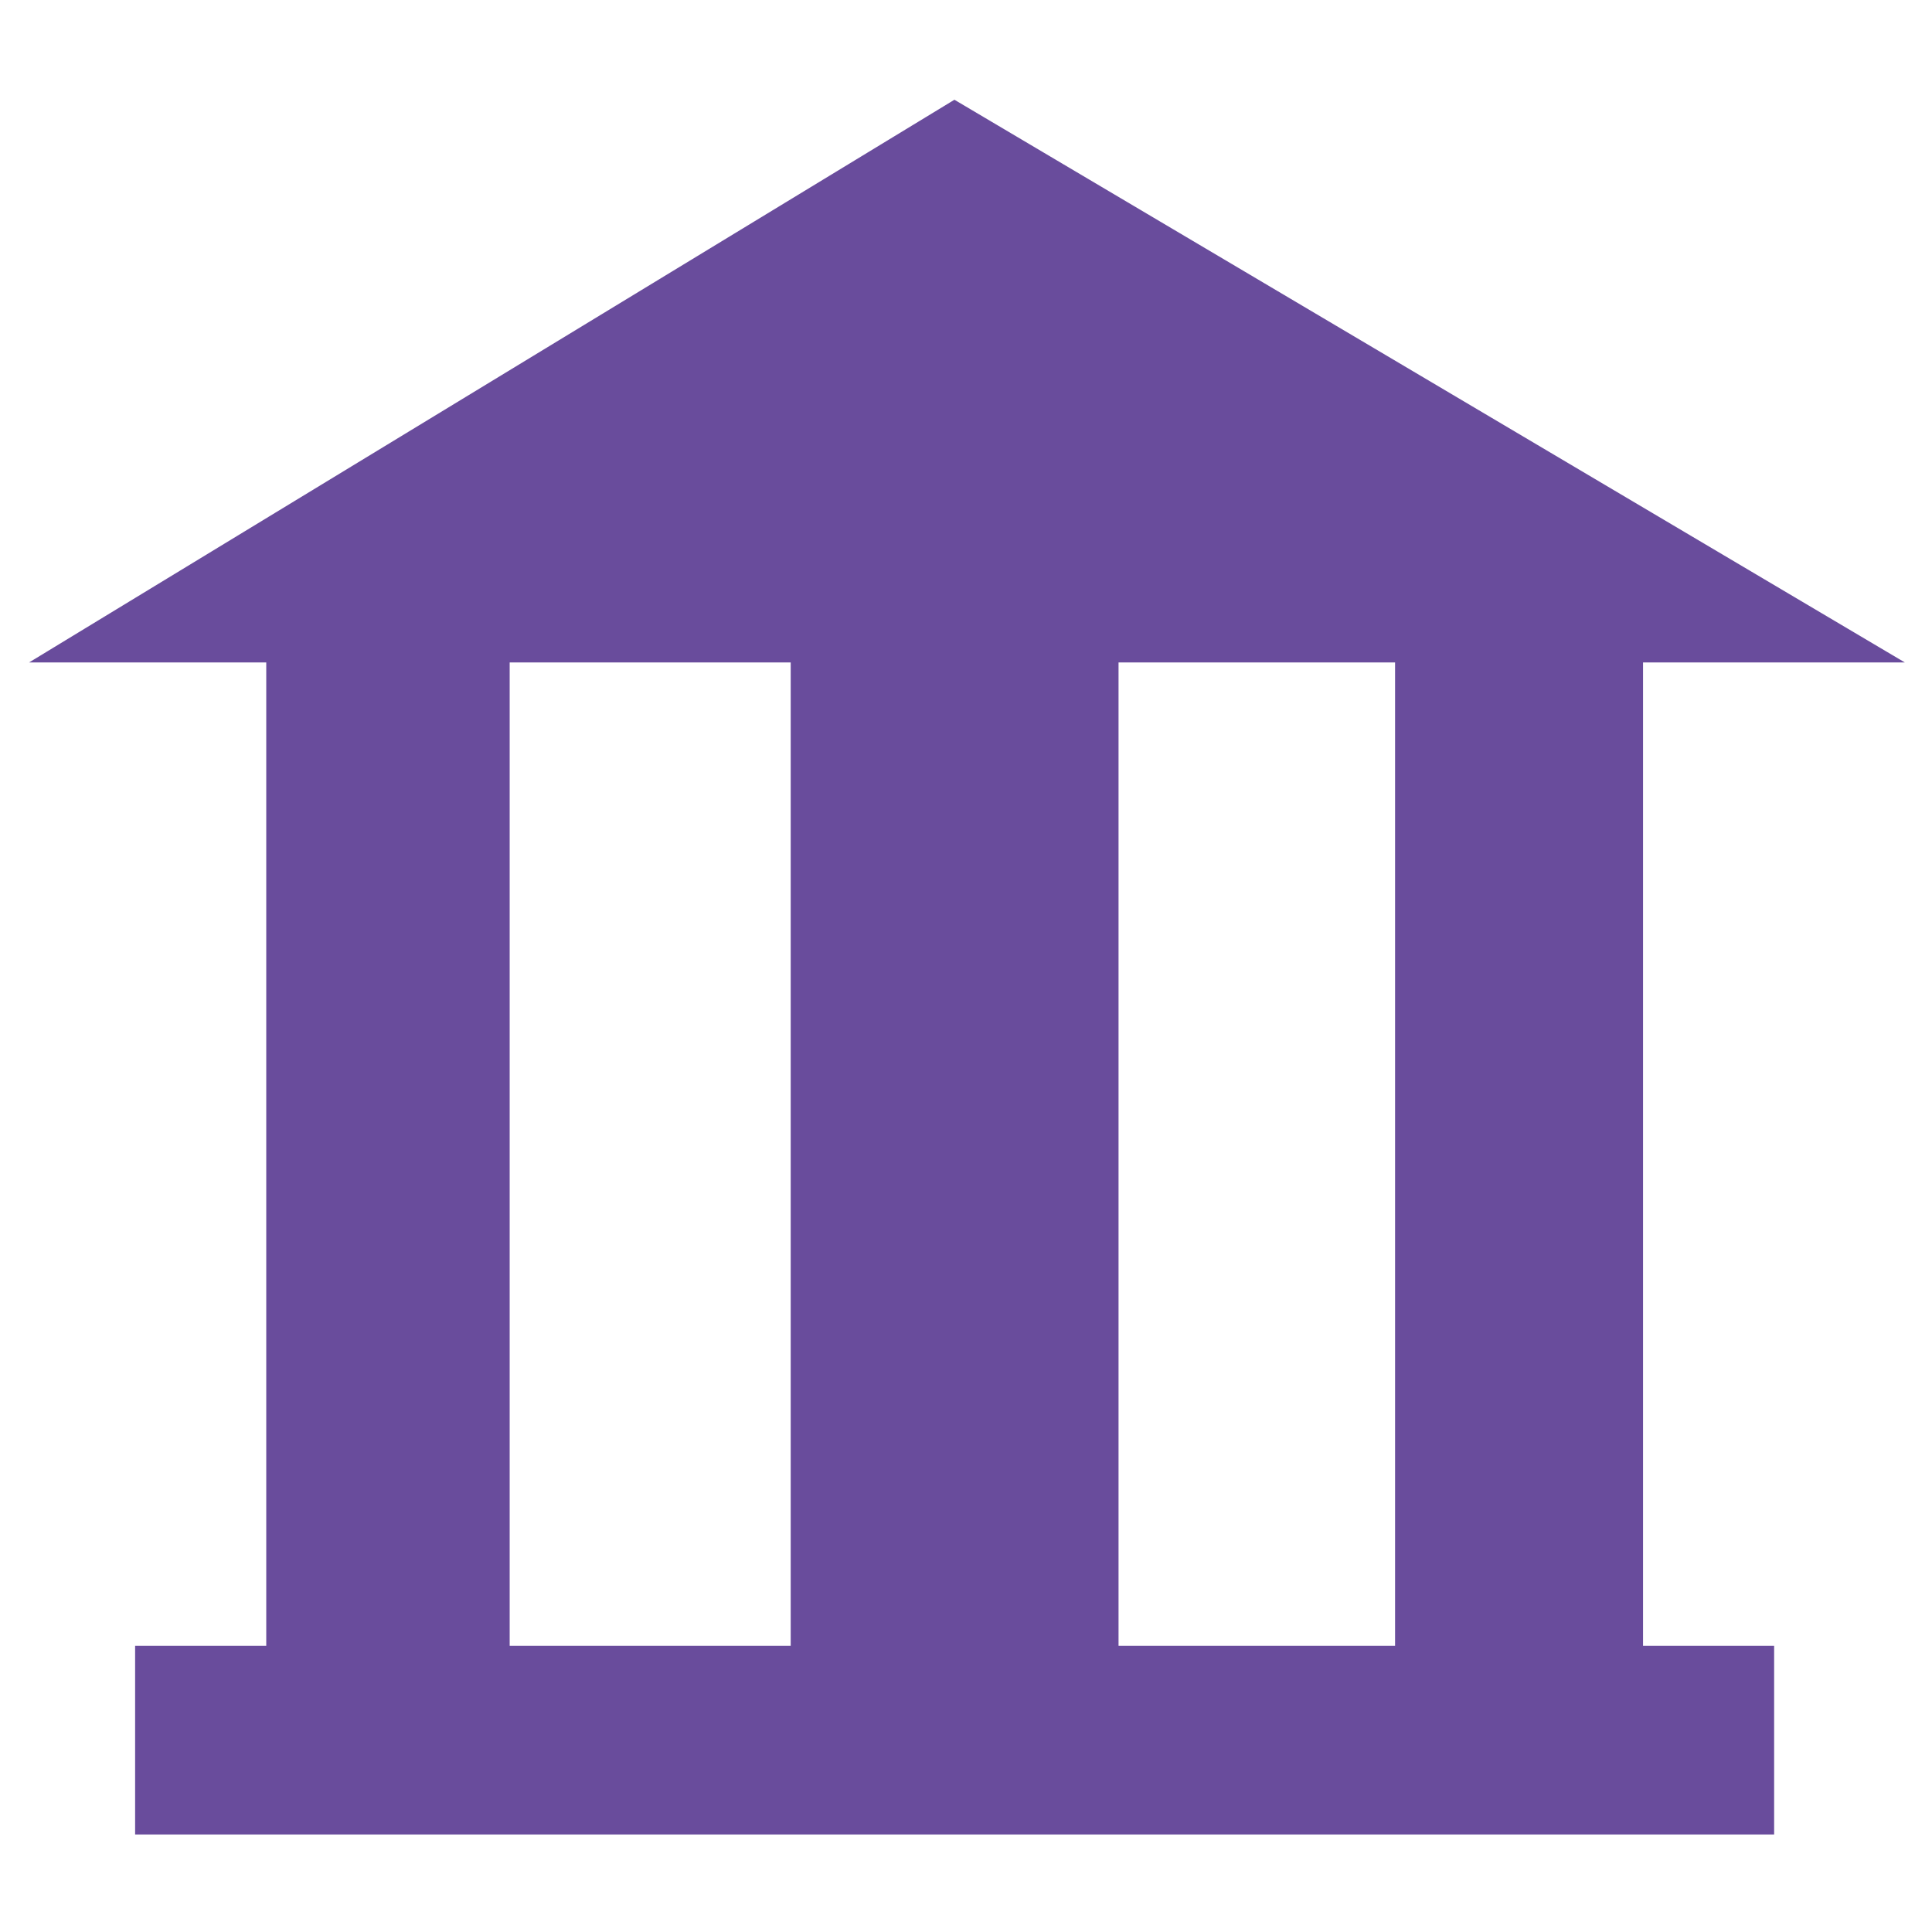
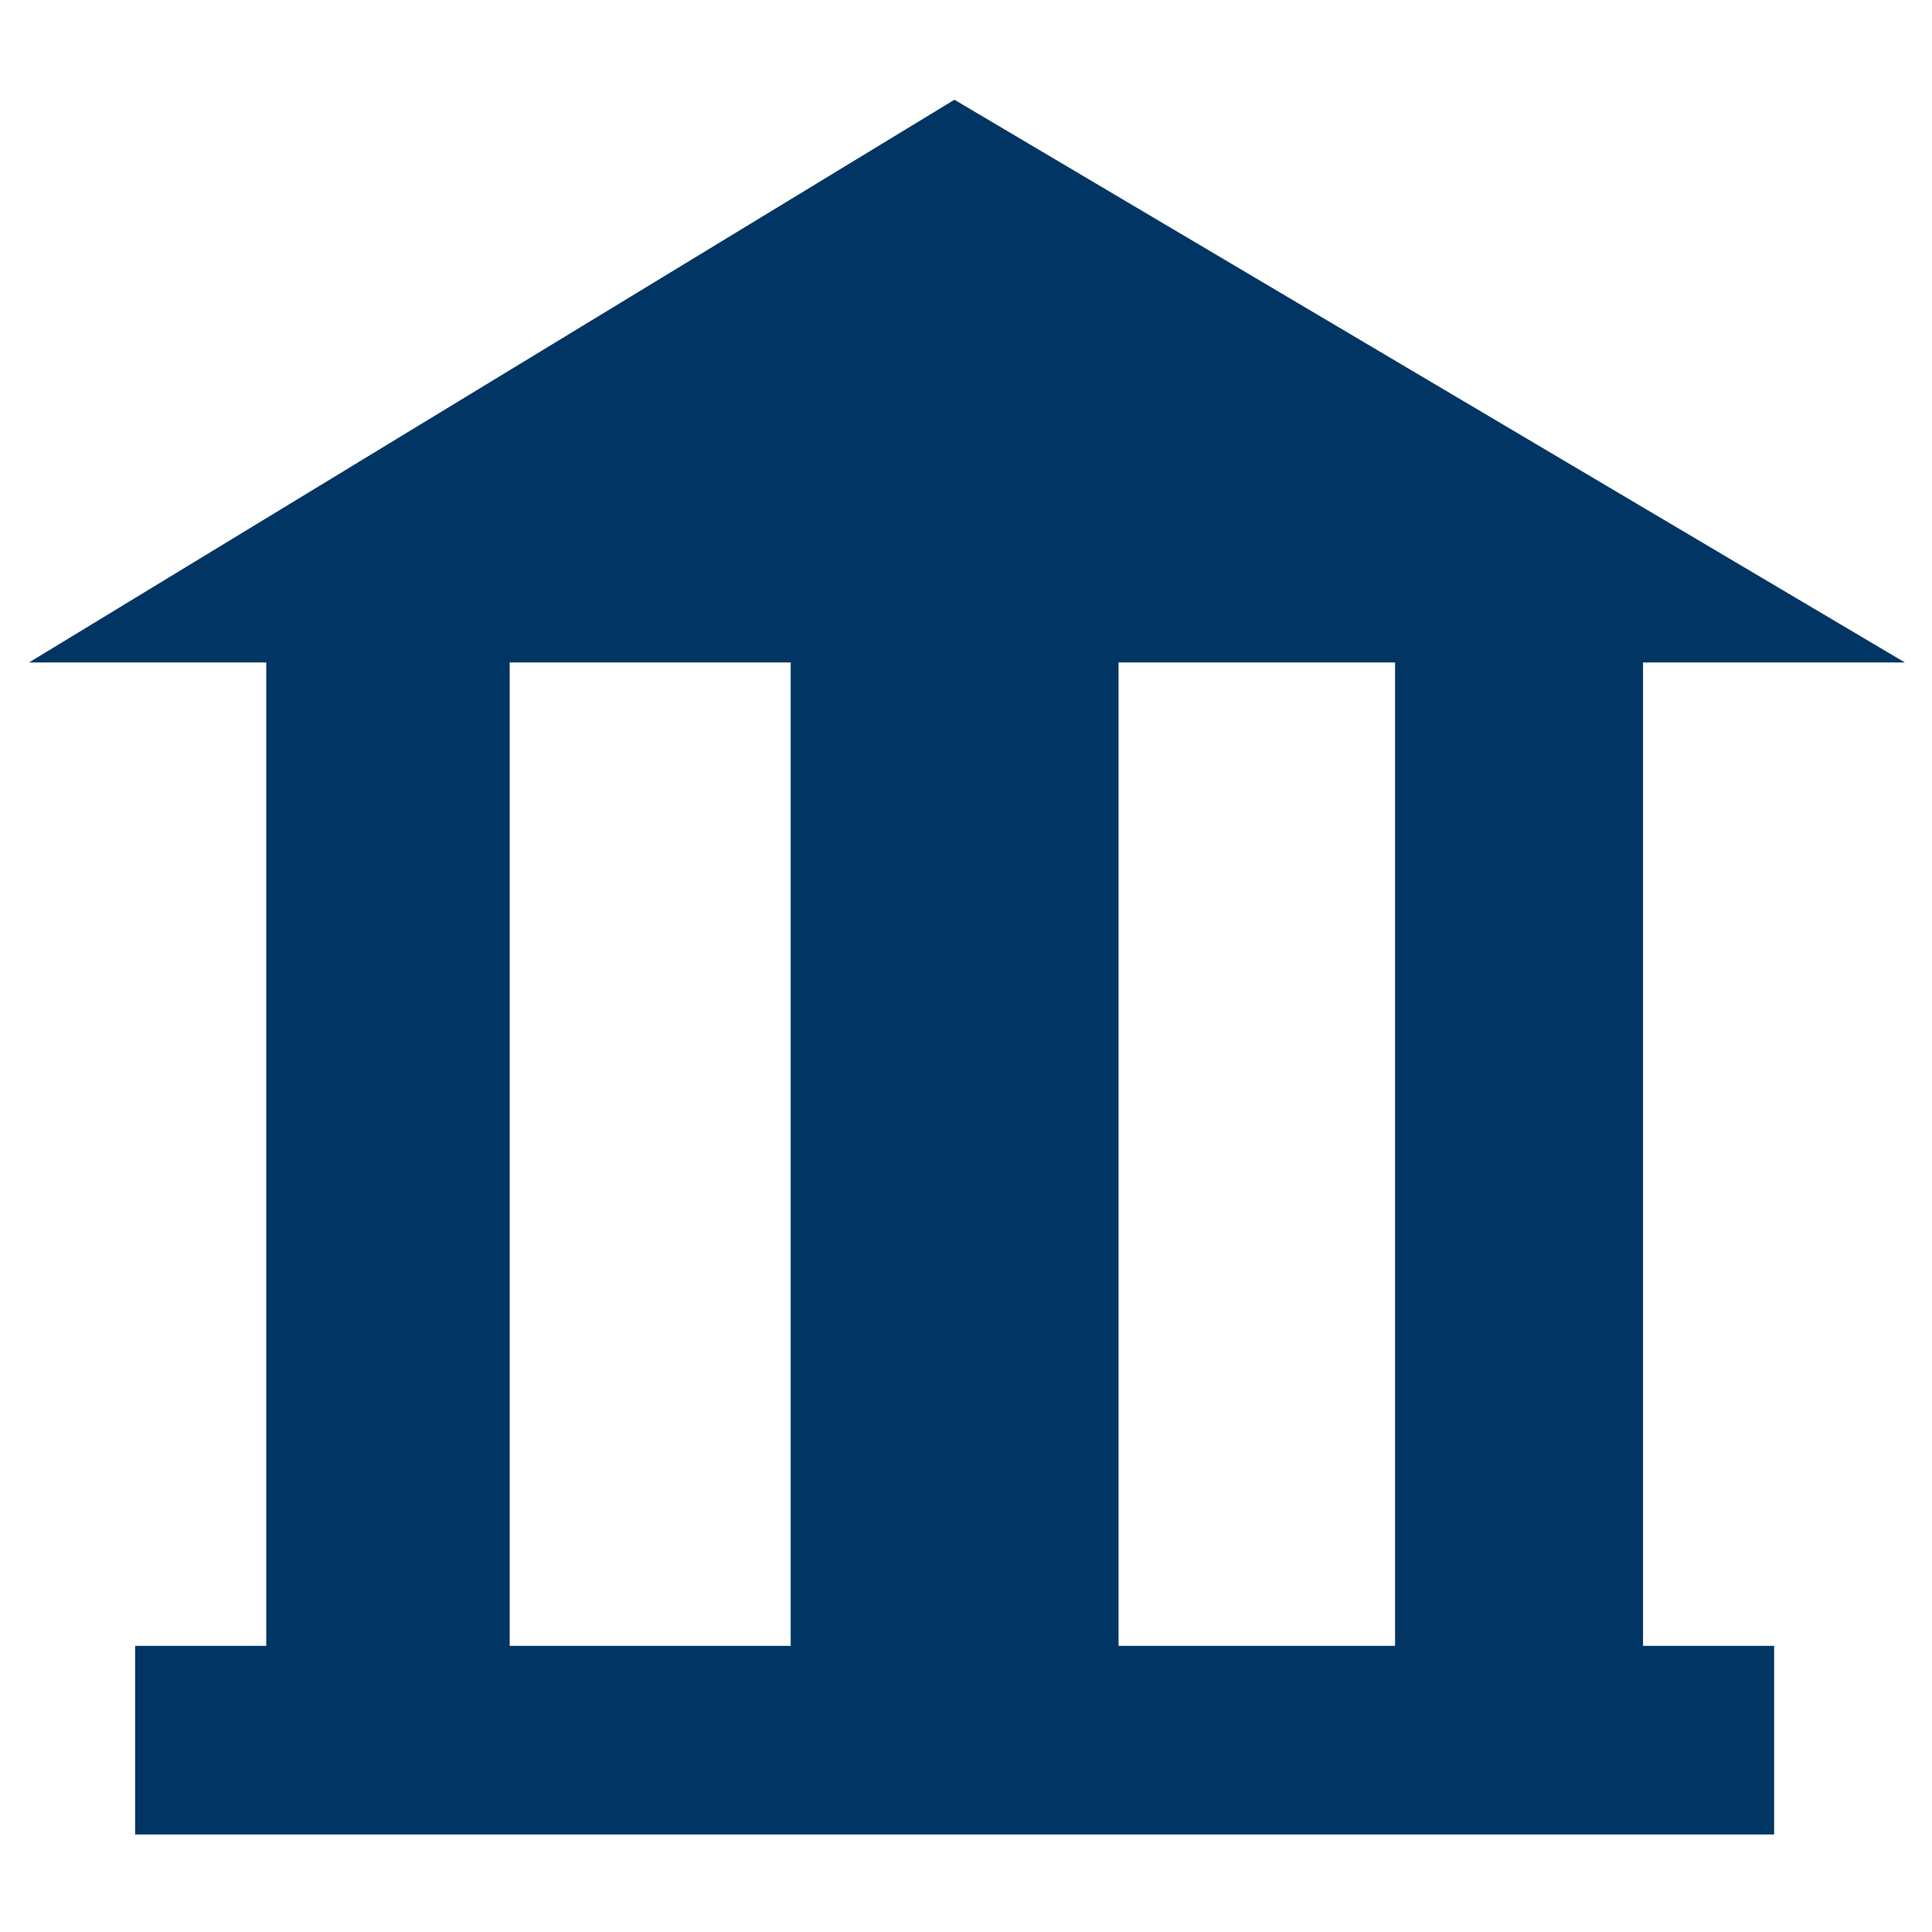
- <svg xmlns="http://www.w3.org/2000/svg" width="100" height="100" viewBox="0 0 100 100" version="1.1">
-   <defs>
-     <style type="text/css">
- @font-face { font-family: ifont; src: url("http://at.alicdn.com/t/font_1442373896_4754455.eot?#iefix") format("embedded-opentype"), url("http://at.alicdn.com/t/font_1442373896_4754455.woff") format("woff"), url("http://at.alicdn.com/t/font_1442373896_4754455.ttf") format("truetype"), url("http://at.alicdn.com/t/font_1442373896_4754455.svg#ifont") format("svg"); }
- 
- </style>
-   </defs>
-   <g class="transform-group">
+ <svg xmlns="http://www.w3.org/2000/svg" version="1.1" id="图层_1" x="0px" y="0px" width="100px" height="100px" viewBox="0 0 100 100" enable-background="new 0 0 100 100" xml:space="preserve">
+   <g>
    <g transform="scale(0.09765625, 0.09765625)">
-       <path d="M870.846 351.105l138.75 0L505.865 52.867 15.417 351.105l125.705 0 0 521.243L71.614 872.347l0 99.97 69.508 0L314.844 972.317l104.248 0 173.756 0 104.242 0 173.755 0 69.48 0 0-99.97-69.48 0L870.846 351.105zM419.092 872.347 270.138 872.347 270.138 351.105l148.954 0L419.092 872.347zM739.416 872.347 592.849 872.347 592.849 351.105l146.567 0L739.416 872.347z" fill="#694c9c" />
+       <path fill="#003564" d="M870.842,351.106h138.76L505.866,52.865L15.415,351.106H141.12v521.236H71.615v99.98h69.505h173.725    h104.245h173.76h104.24h173.75h69.48v-99.98h-69.48V351.106L870.842,351.106z M419.091,872.342h-148.95V351.106h148.95V872.342z     M739.422,872.342h-146.57V351.106h146.57V872.342z" />
    </g>
  </g>
</svg>
